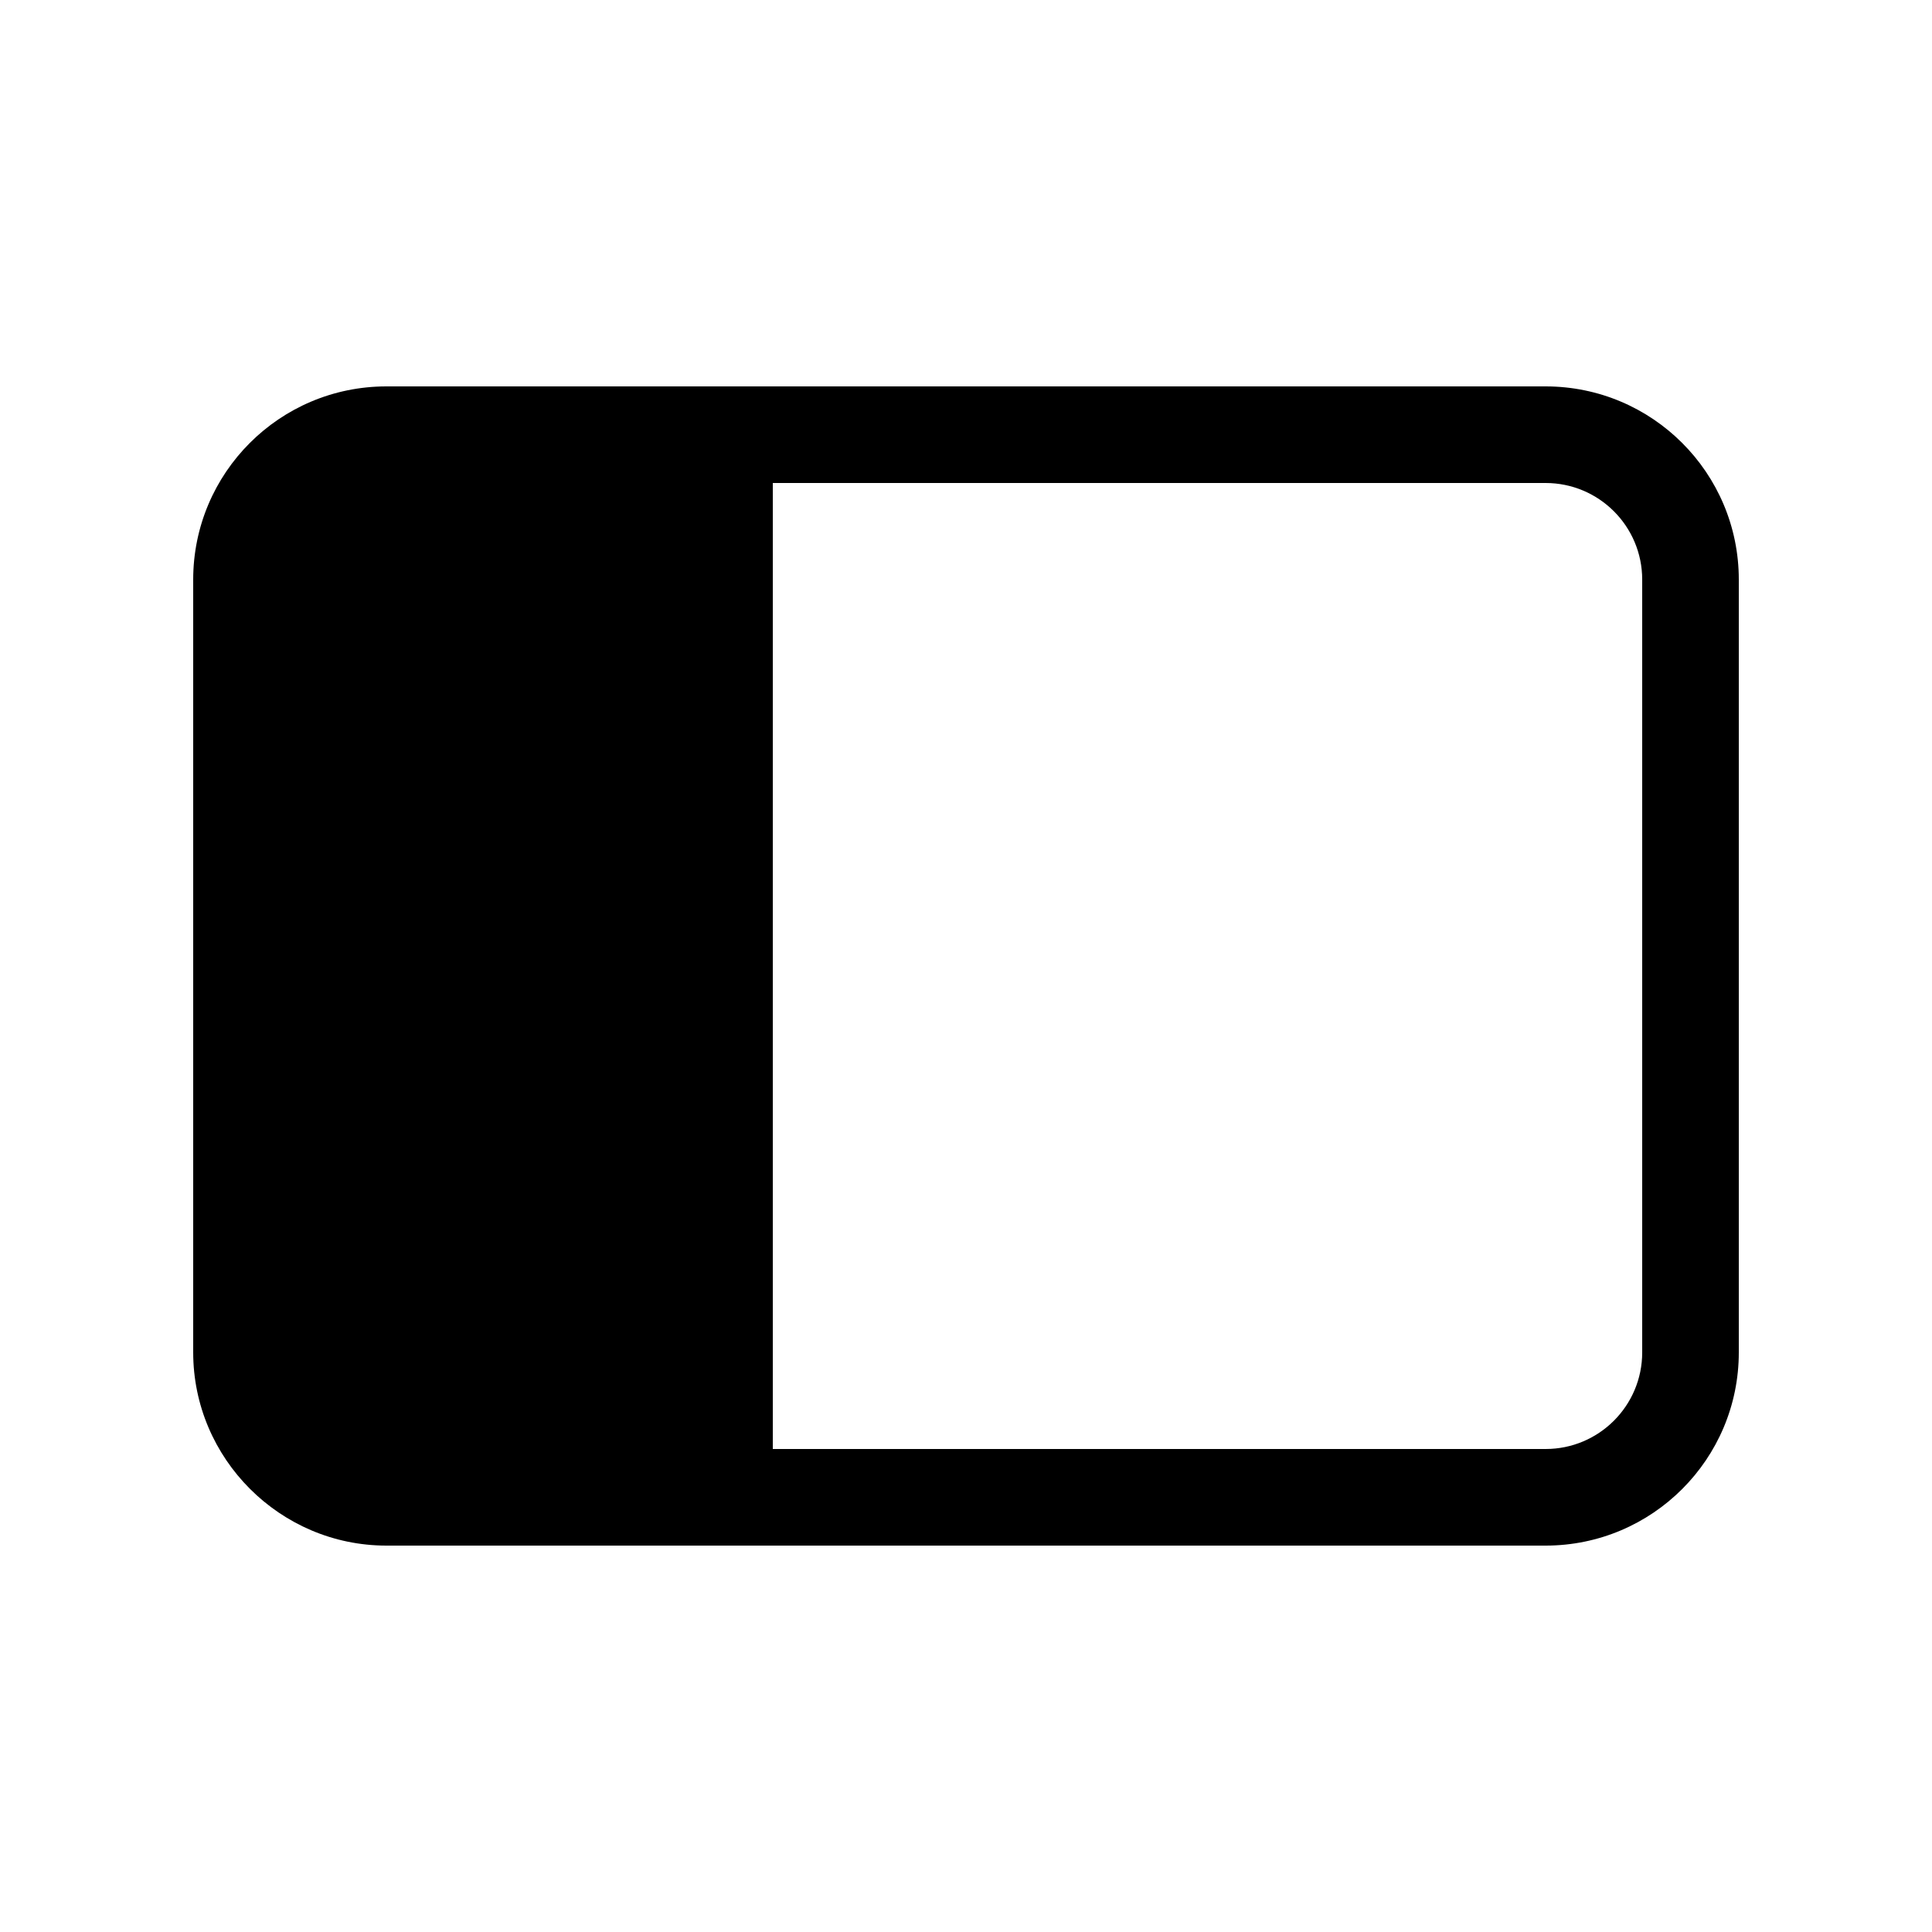
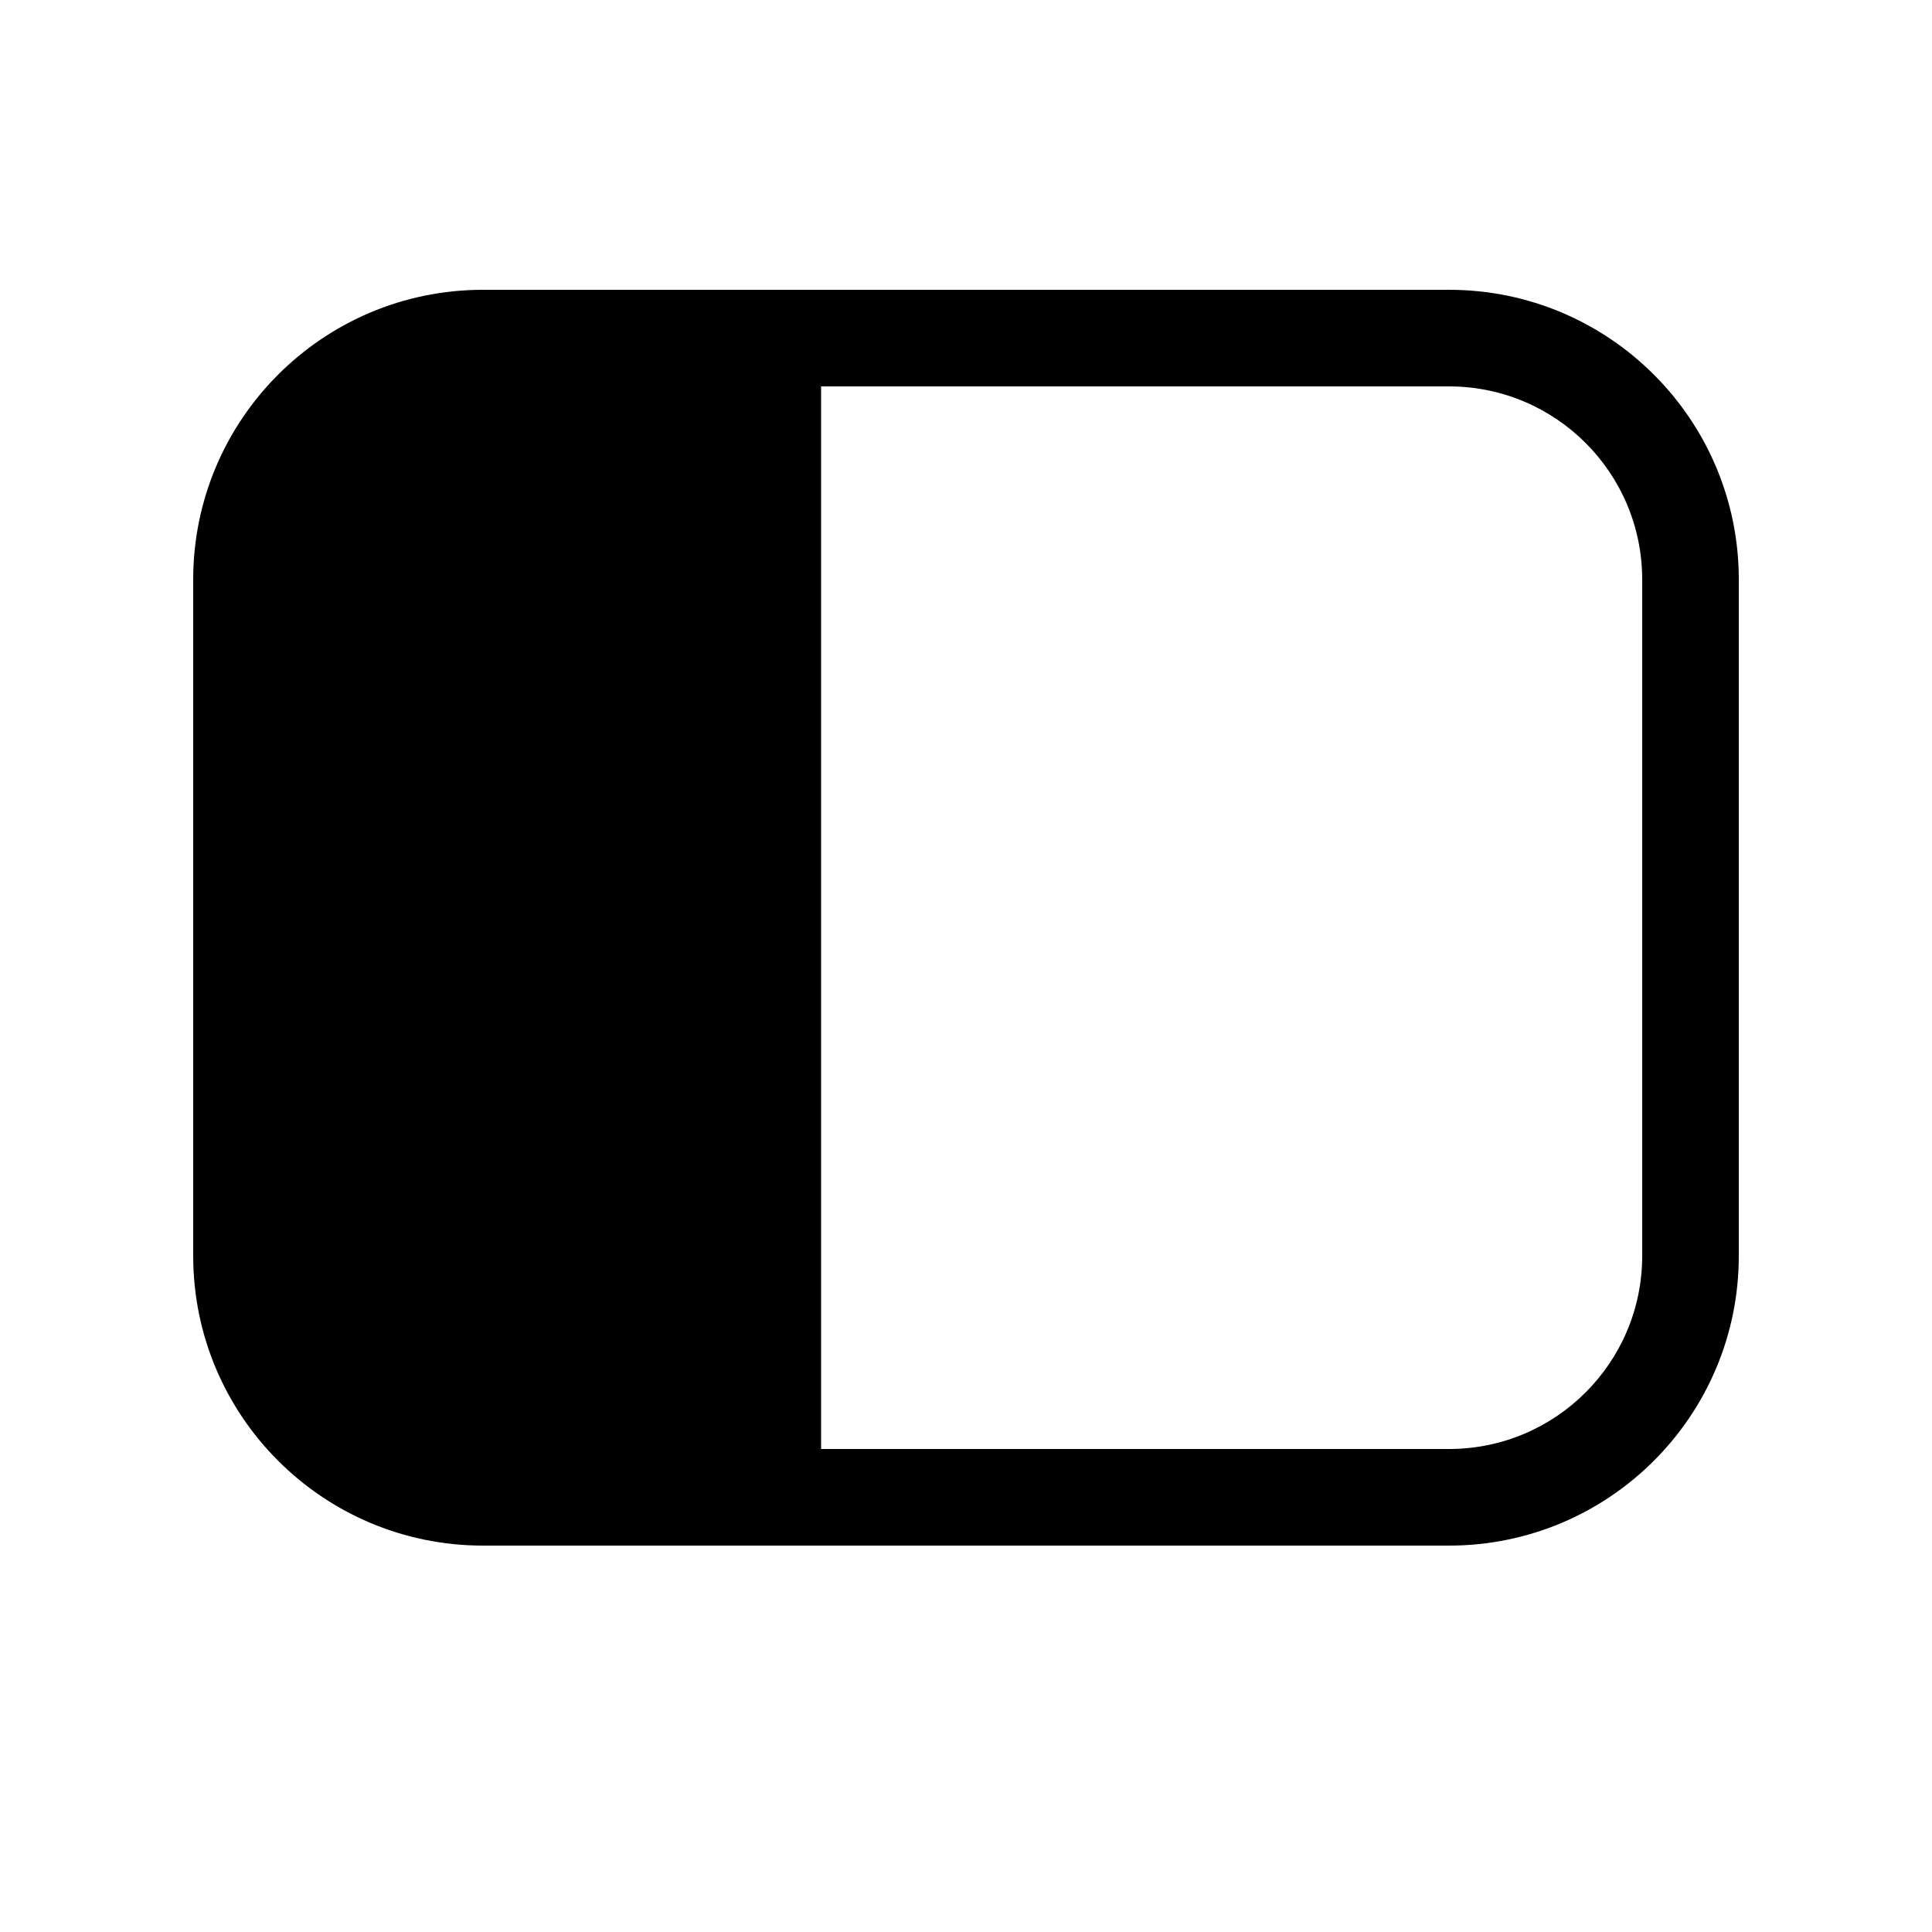
<svg xmlns="http://www.w3.org/2000/svg" width="20" height="20" viewBox="0 0 20 20">
-   <path d="M4 4a2 2 0 00-2 2v8c0 1.1.9 2 2 2h12a2 2 0 002-2V6a2 2 0 00-2-2H4zm4 11V5h8a1 1 0 011 1v8a1 1 0 01-1 1H8z" />
+   <path d="M5 3a3 3 0 00-3 3v7a3 3 0 003 3h10a3 3 0 003-3V6a3 3 0 00-3-3H5zm10 1a2 2 0 012 2v7a2 2 0 01-2 2H8.5V4H15z" />
</svg>
